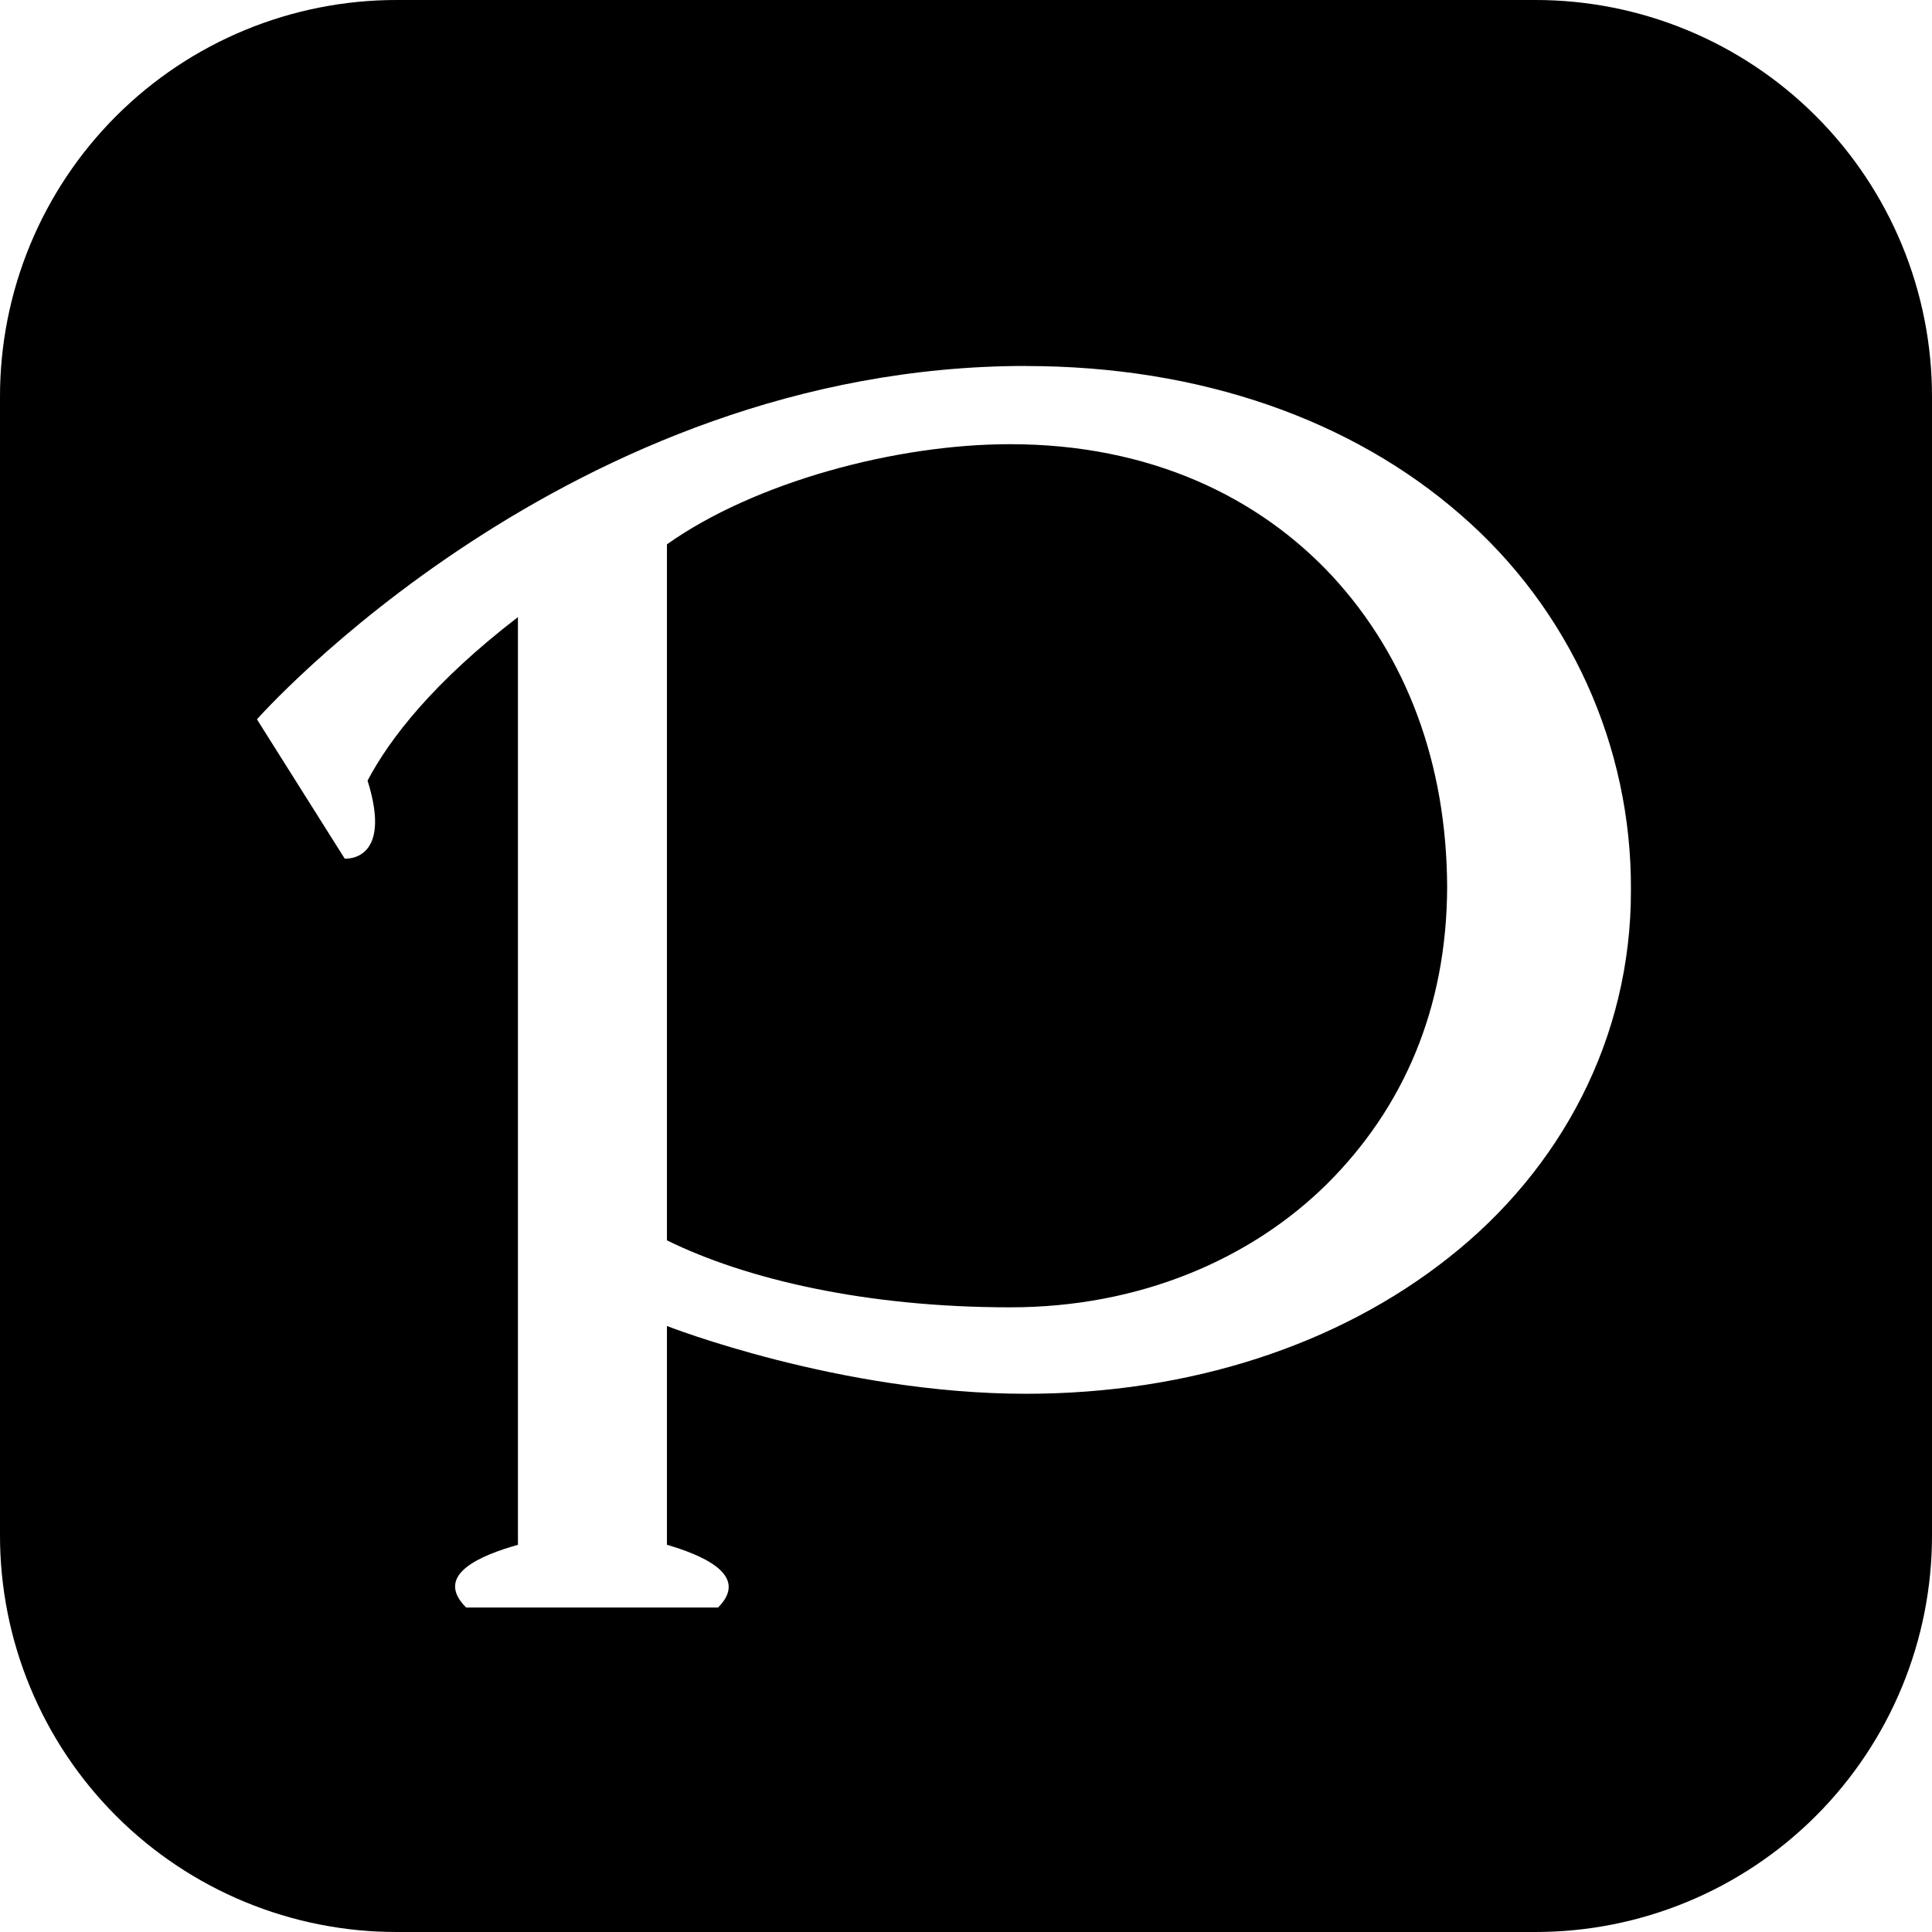
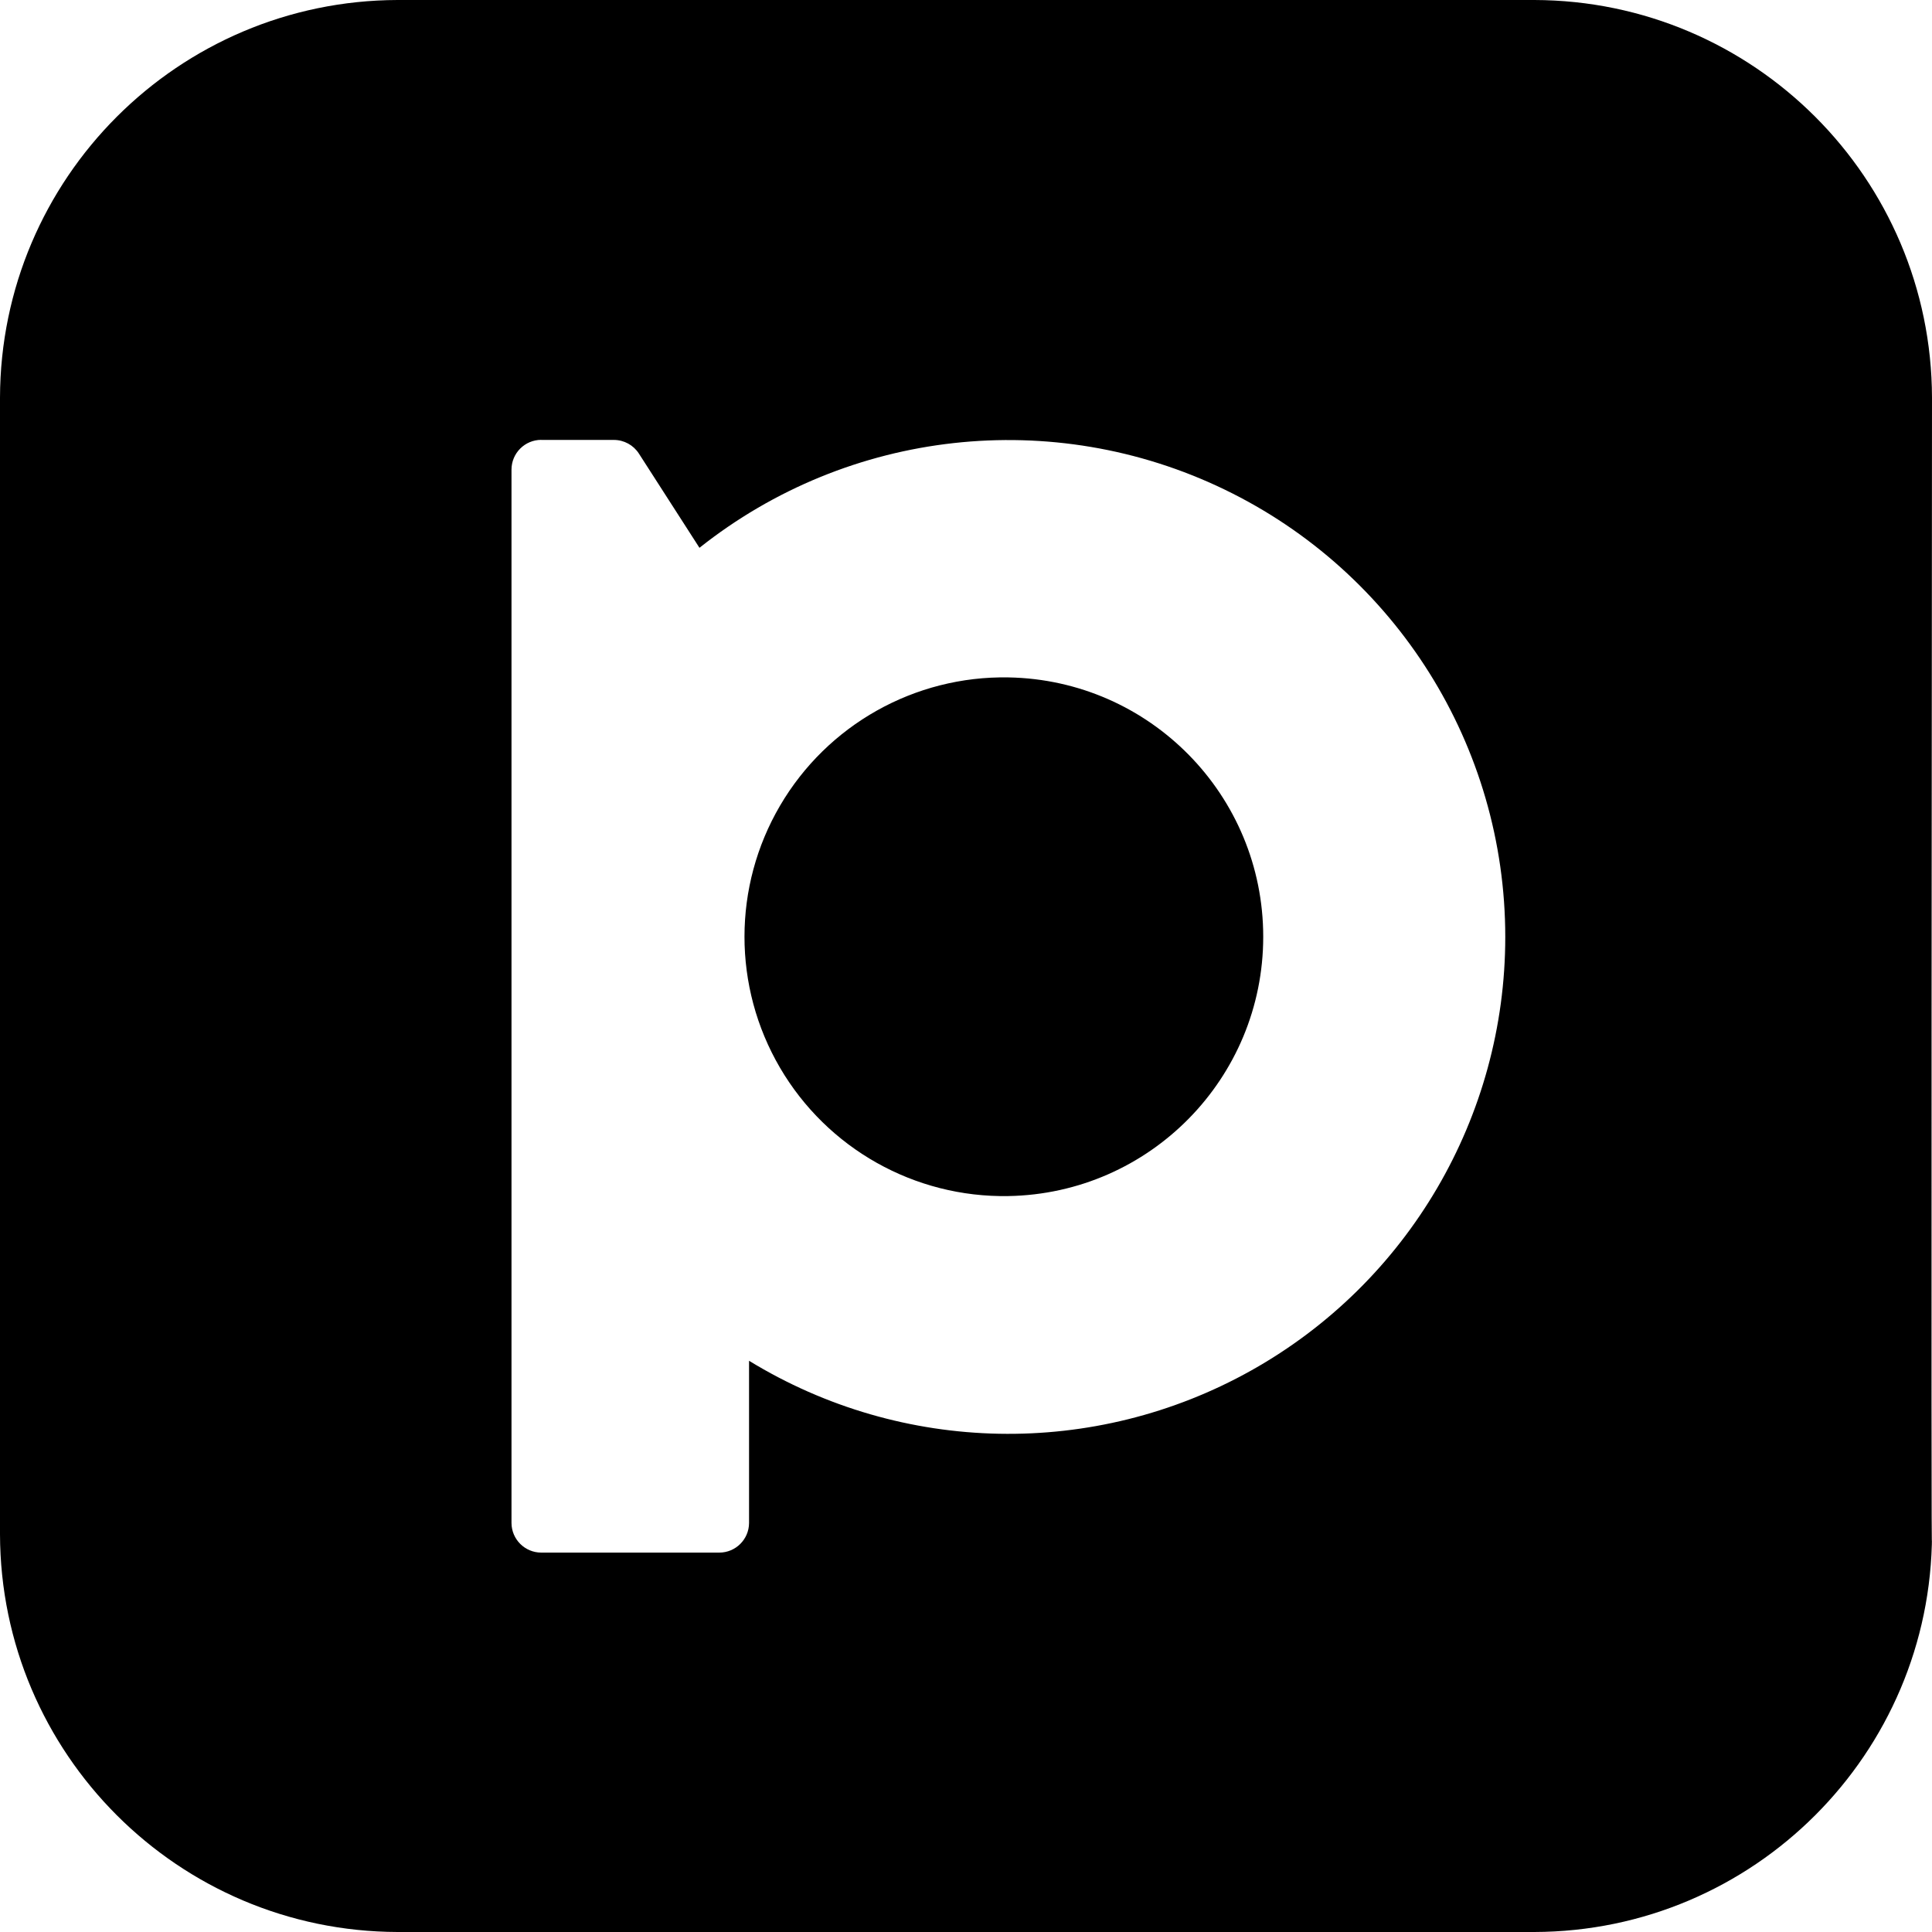
<svg xmlns="http://www.w3.org/2000/svg" role="img" viewBox="0 0 24 24">
-   <path d="M4.935 0A4.924 4.924 0 0 0 0 4.935v14.13A4.924 4.924 0 0 0 4.935 24h14.13A4.924 4.924 0 0 0 24 19.065V4.935A4.924 4.924 0 0 0 19.065 0zm7.81 4.547c2.181 0 4.058.676 5.399 1.847a6.118 6.118 0 0 1 2.116 4.66c.005 1.854-.88 3.476-2.257 4.563-1.375 1.092-3.225 1.697-5.258 1.697-2.314 0-4.46-.842-4.46-.842v2.718c.397.116 1.048.365.635.779H5.79c-.41-.41.19-.65.644-.779V7.666c-1.053.81-1.593 1.51-1.868 2.031.32 1.02-.284.969-.284.969l-1.09-1.73s3.868-4.39 9.553-4.39zm-.19.971c-1.423-.003-3.184.473-4.27 1.244v8.646c.988.487 2.484.832 4.26.832h.01c1.596 0 2.98-.593 3.93-1.533.952-.948 1.486-2.183 1.492-3.683-.005-1.54-.504-2.864-1.42-3.86-.918-.992-2.274-1.645-4.002-1.646Z" />
+   <path d="M4.94 0A4.953 4.953 0 0 0 0 4.94v14.12A4.953 4.953 0 0 0 4.94 24h14.12A4.953 4.953 0 0 0 24 19.06c-.014 1.355 0-14.12 0-14.12A4.953 4.953 0 0 0 19.06 0Zm1.783 5.465h.904a.37.37 0 0 1 .31.17l.752 1.17a6.172 6.172 0 0 1 10.01 4.834 6.172 6.172 0 0 1-9.394 5.265v2.016a.37.37 0 0 1-.37.367H6.724a.37.37 0 0 1-.37-.367V5.834a.37.37 0 0 1 .37-.37m5.804 2.951a3.222 3.222 0 1 0-.002 6.443 3.222 3.222 0 0 0 .002-6.443" />
</svg>
